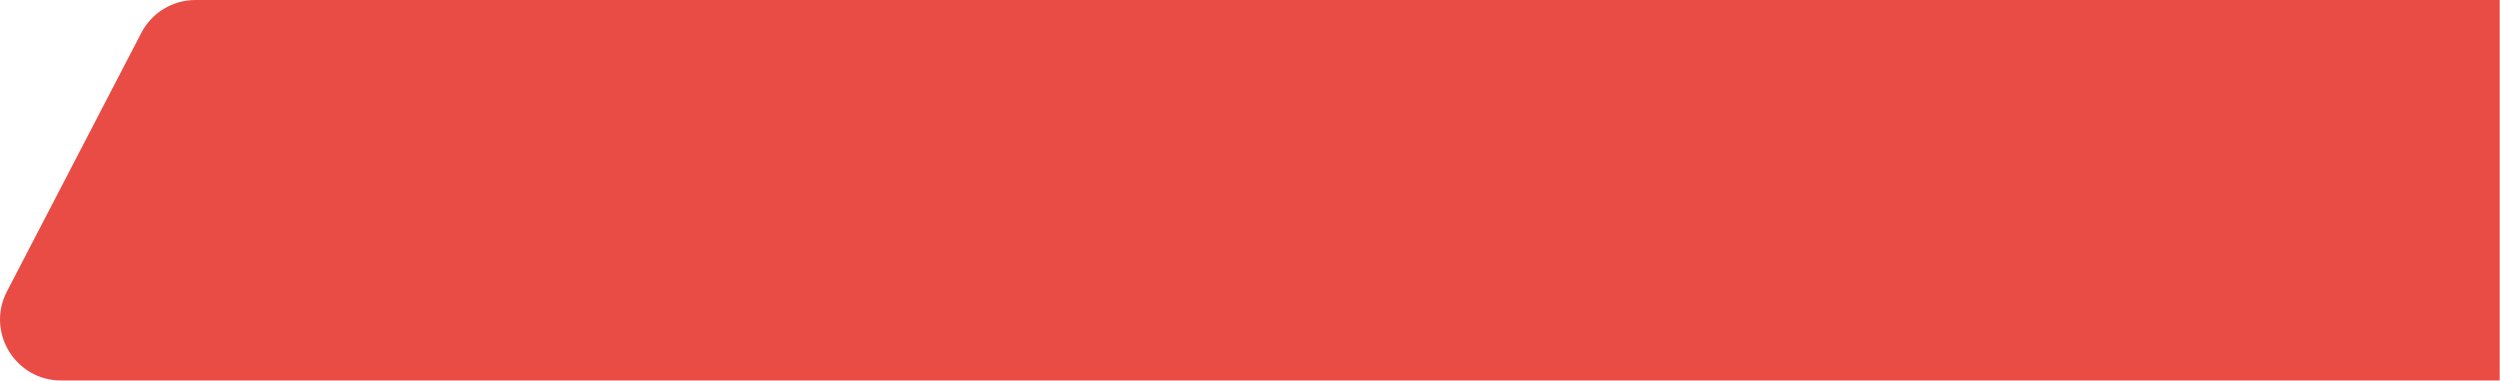
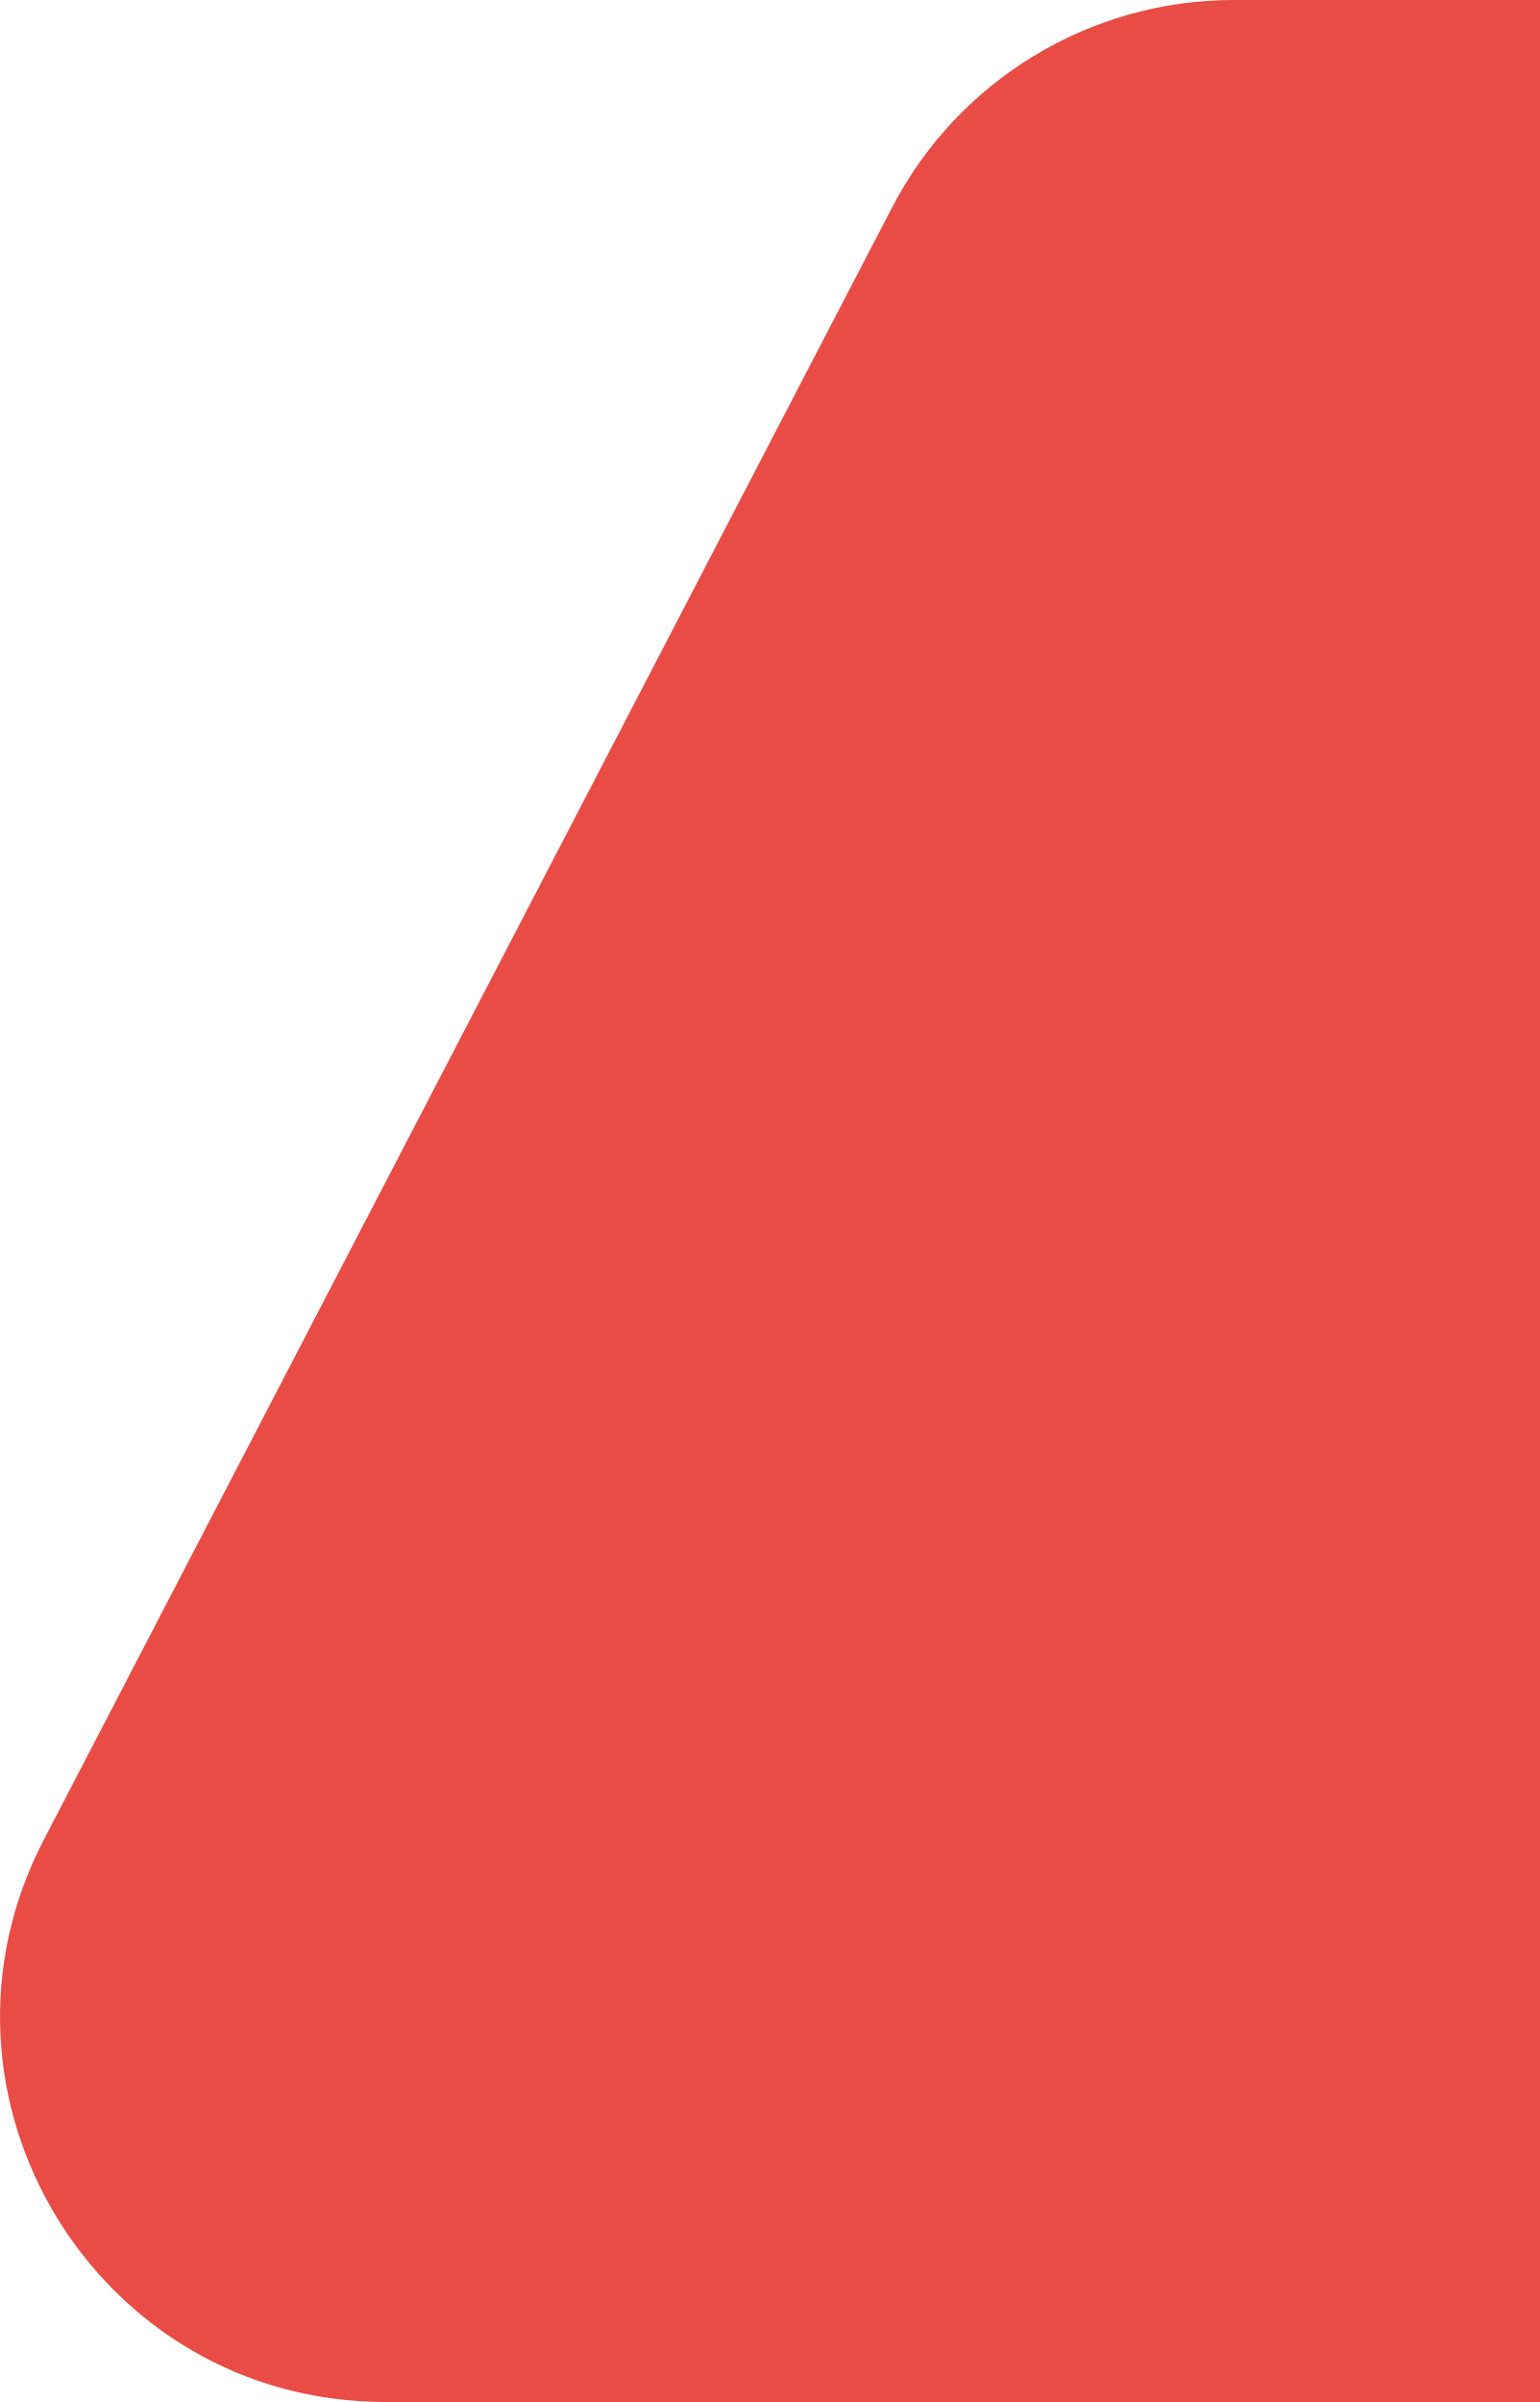
- <svg xmlns="http://www.w3.org/2000/svg" width="1025" height="156" viewBox="0 0 1025 156" fill="none">
+ <svg xmlns="http://www.w3.org/2000/svg" width="100" height="156" viewBox="0 0 100 156" fill="none">
  <path d="M57.945 13.47C62.247 5.193 70.8 0 80.128 0H1024.87V156H25.034C6.278 156 -5.798 136.113 2.852 119.471L57.945 13.47Z" fill="#E94C45" />
</svg>
